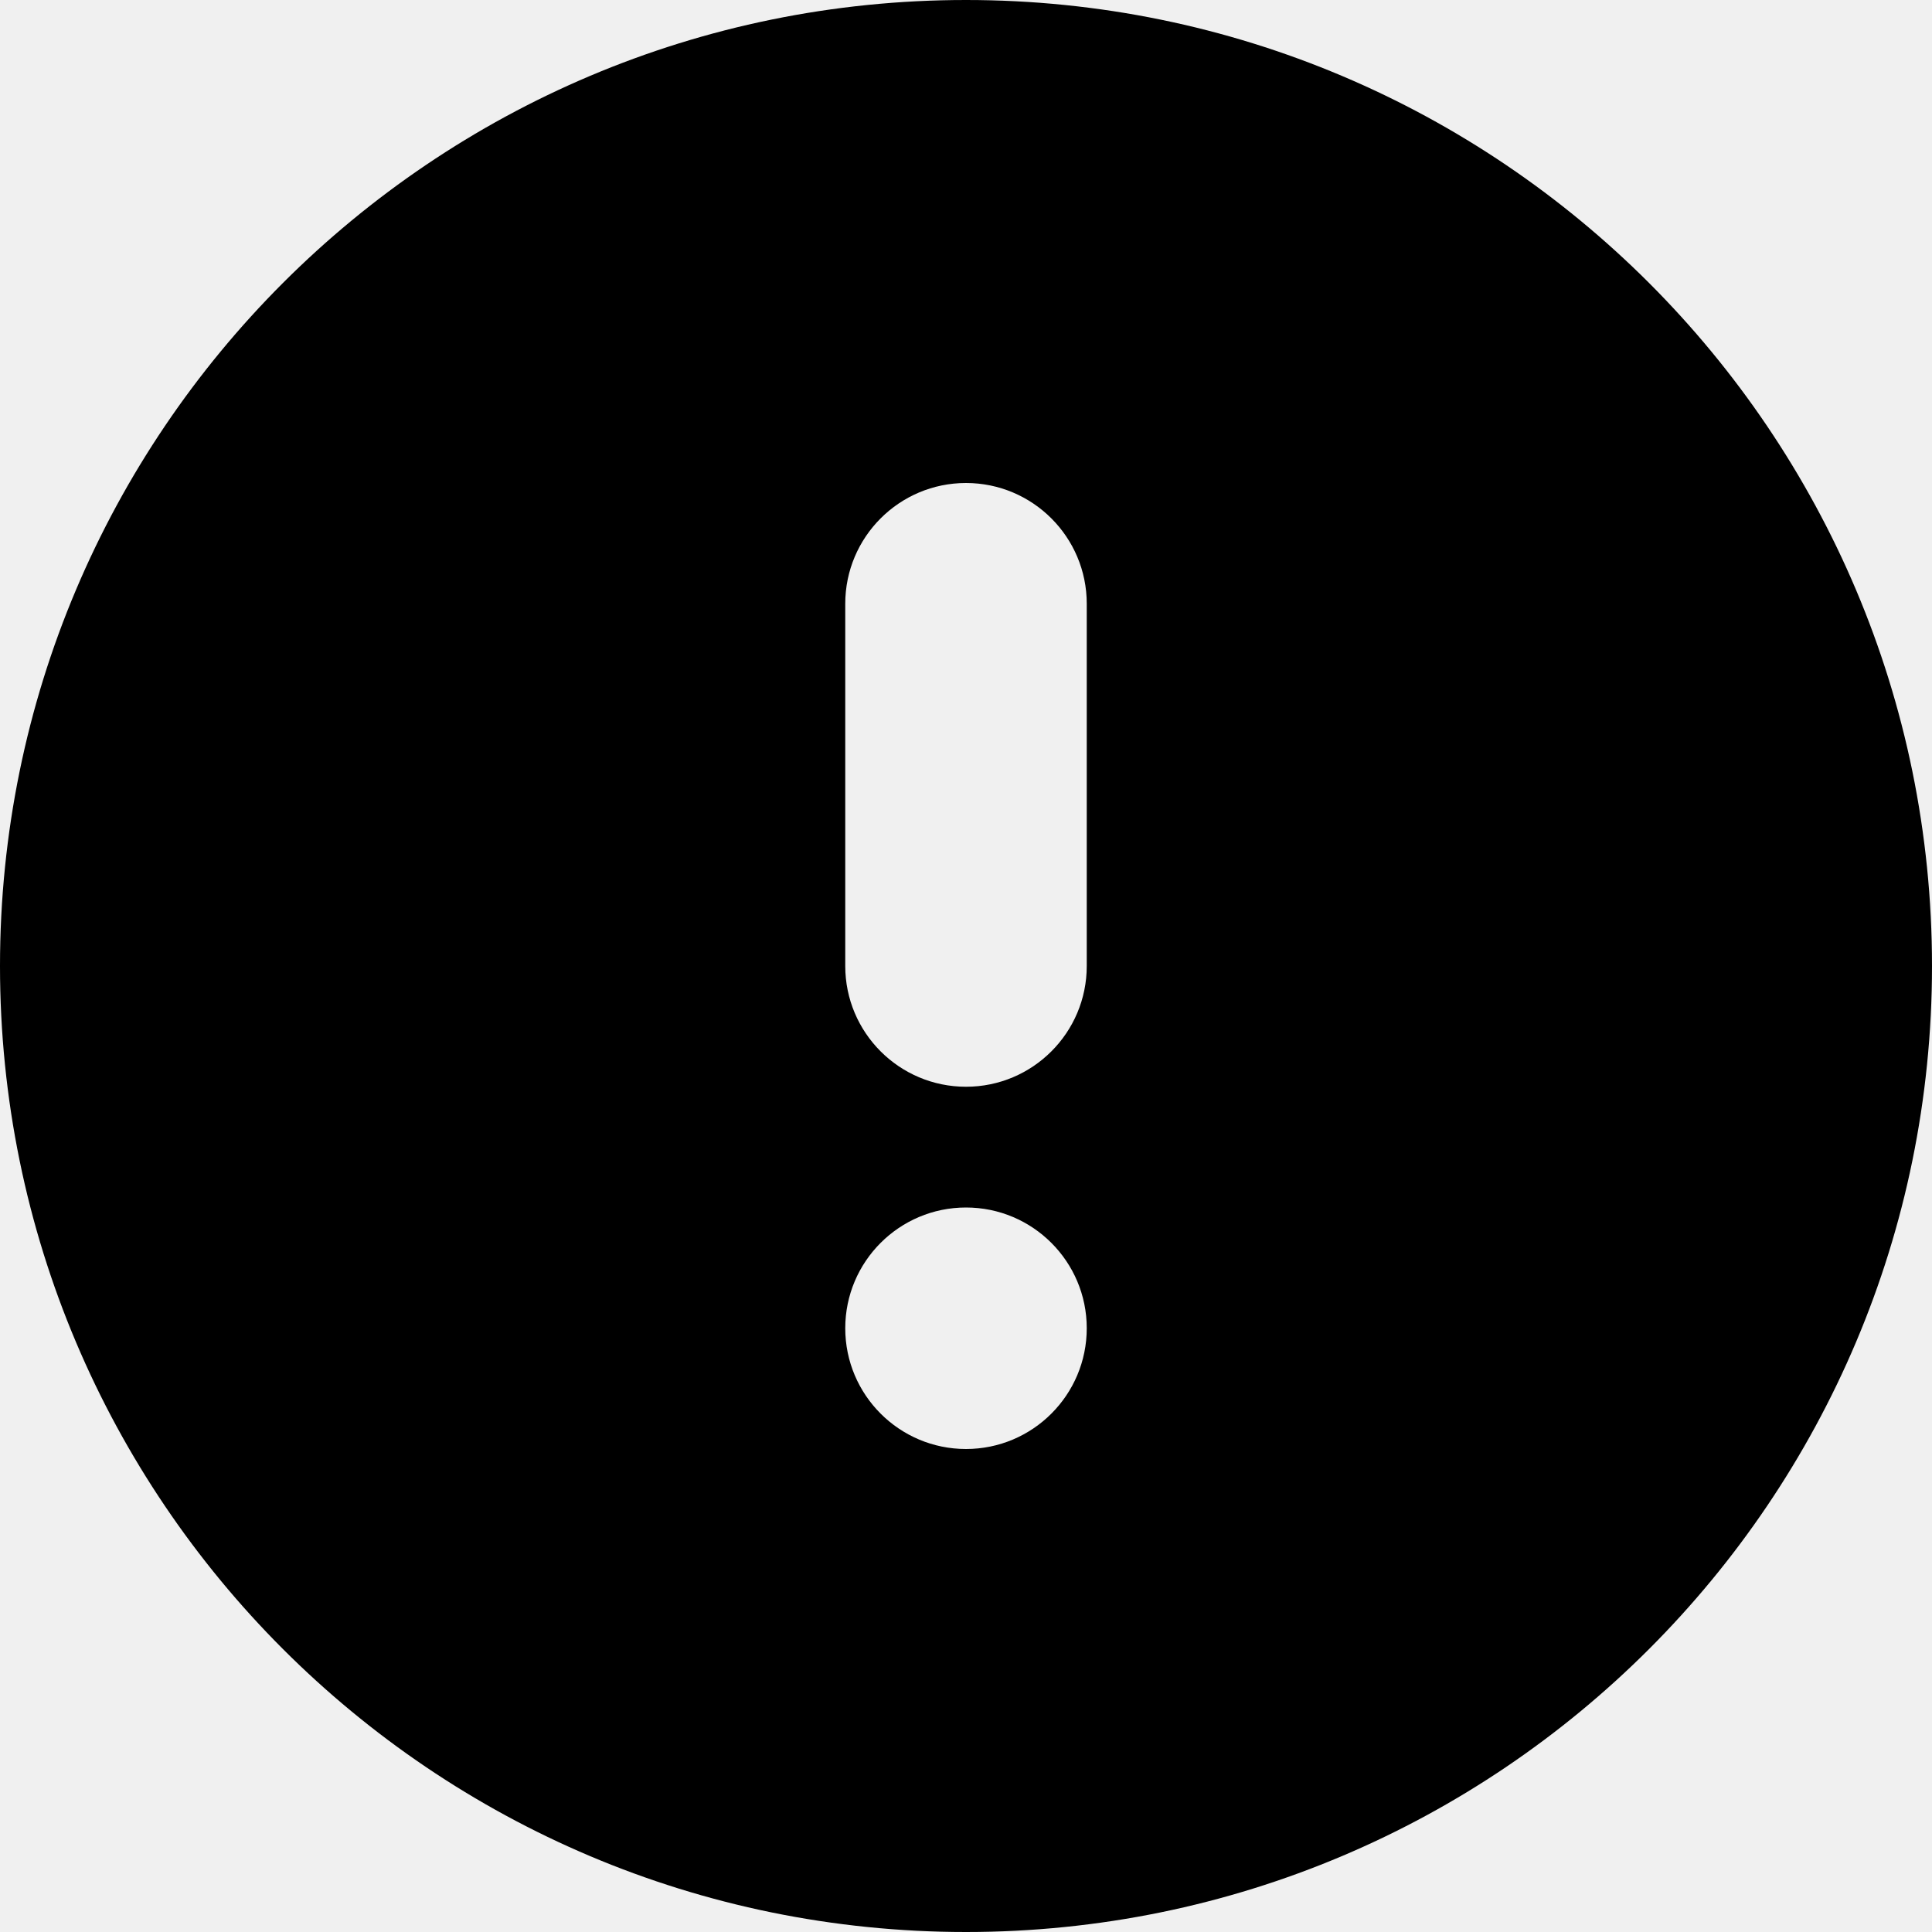
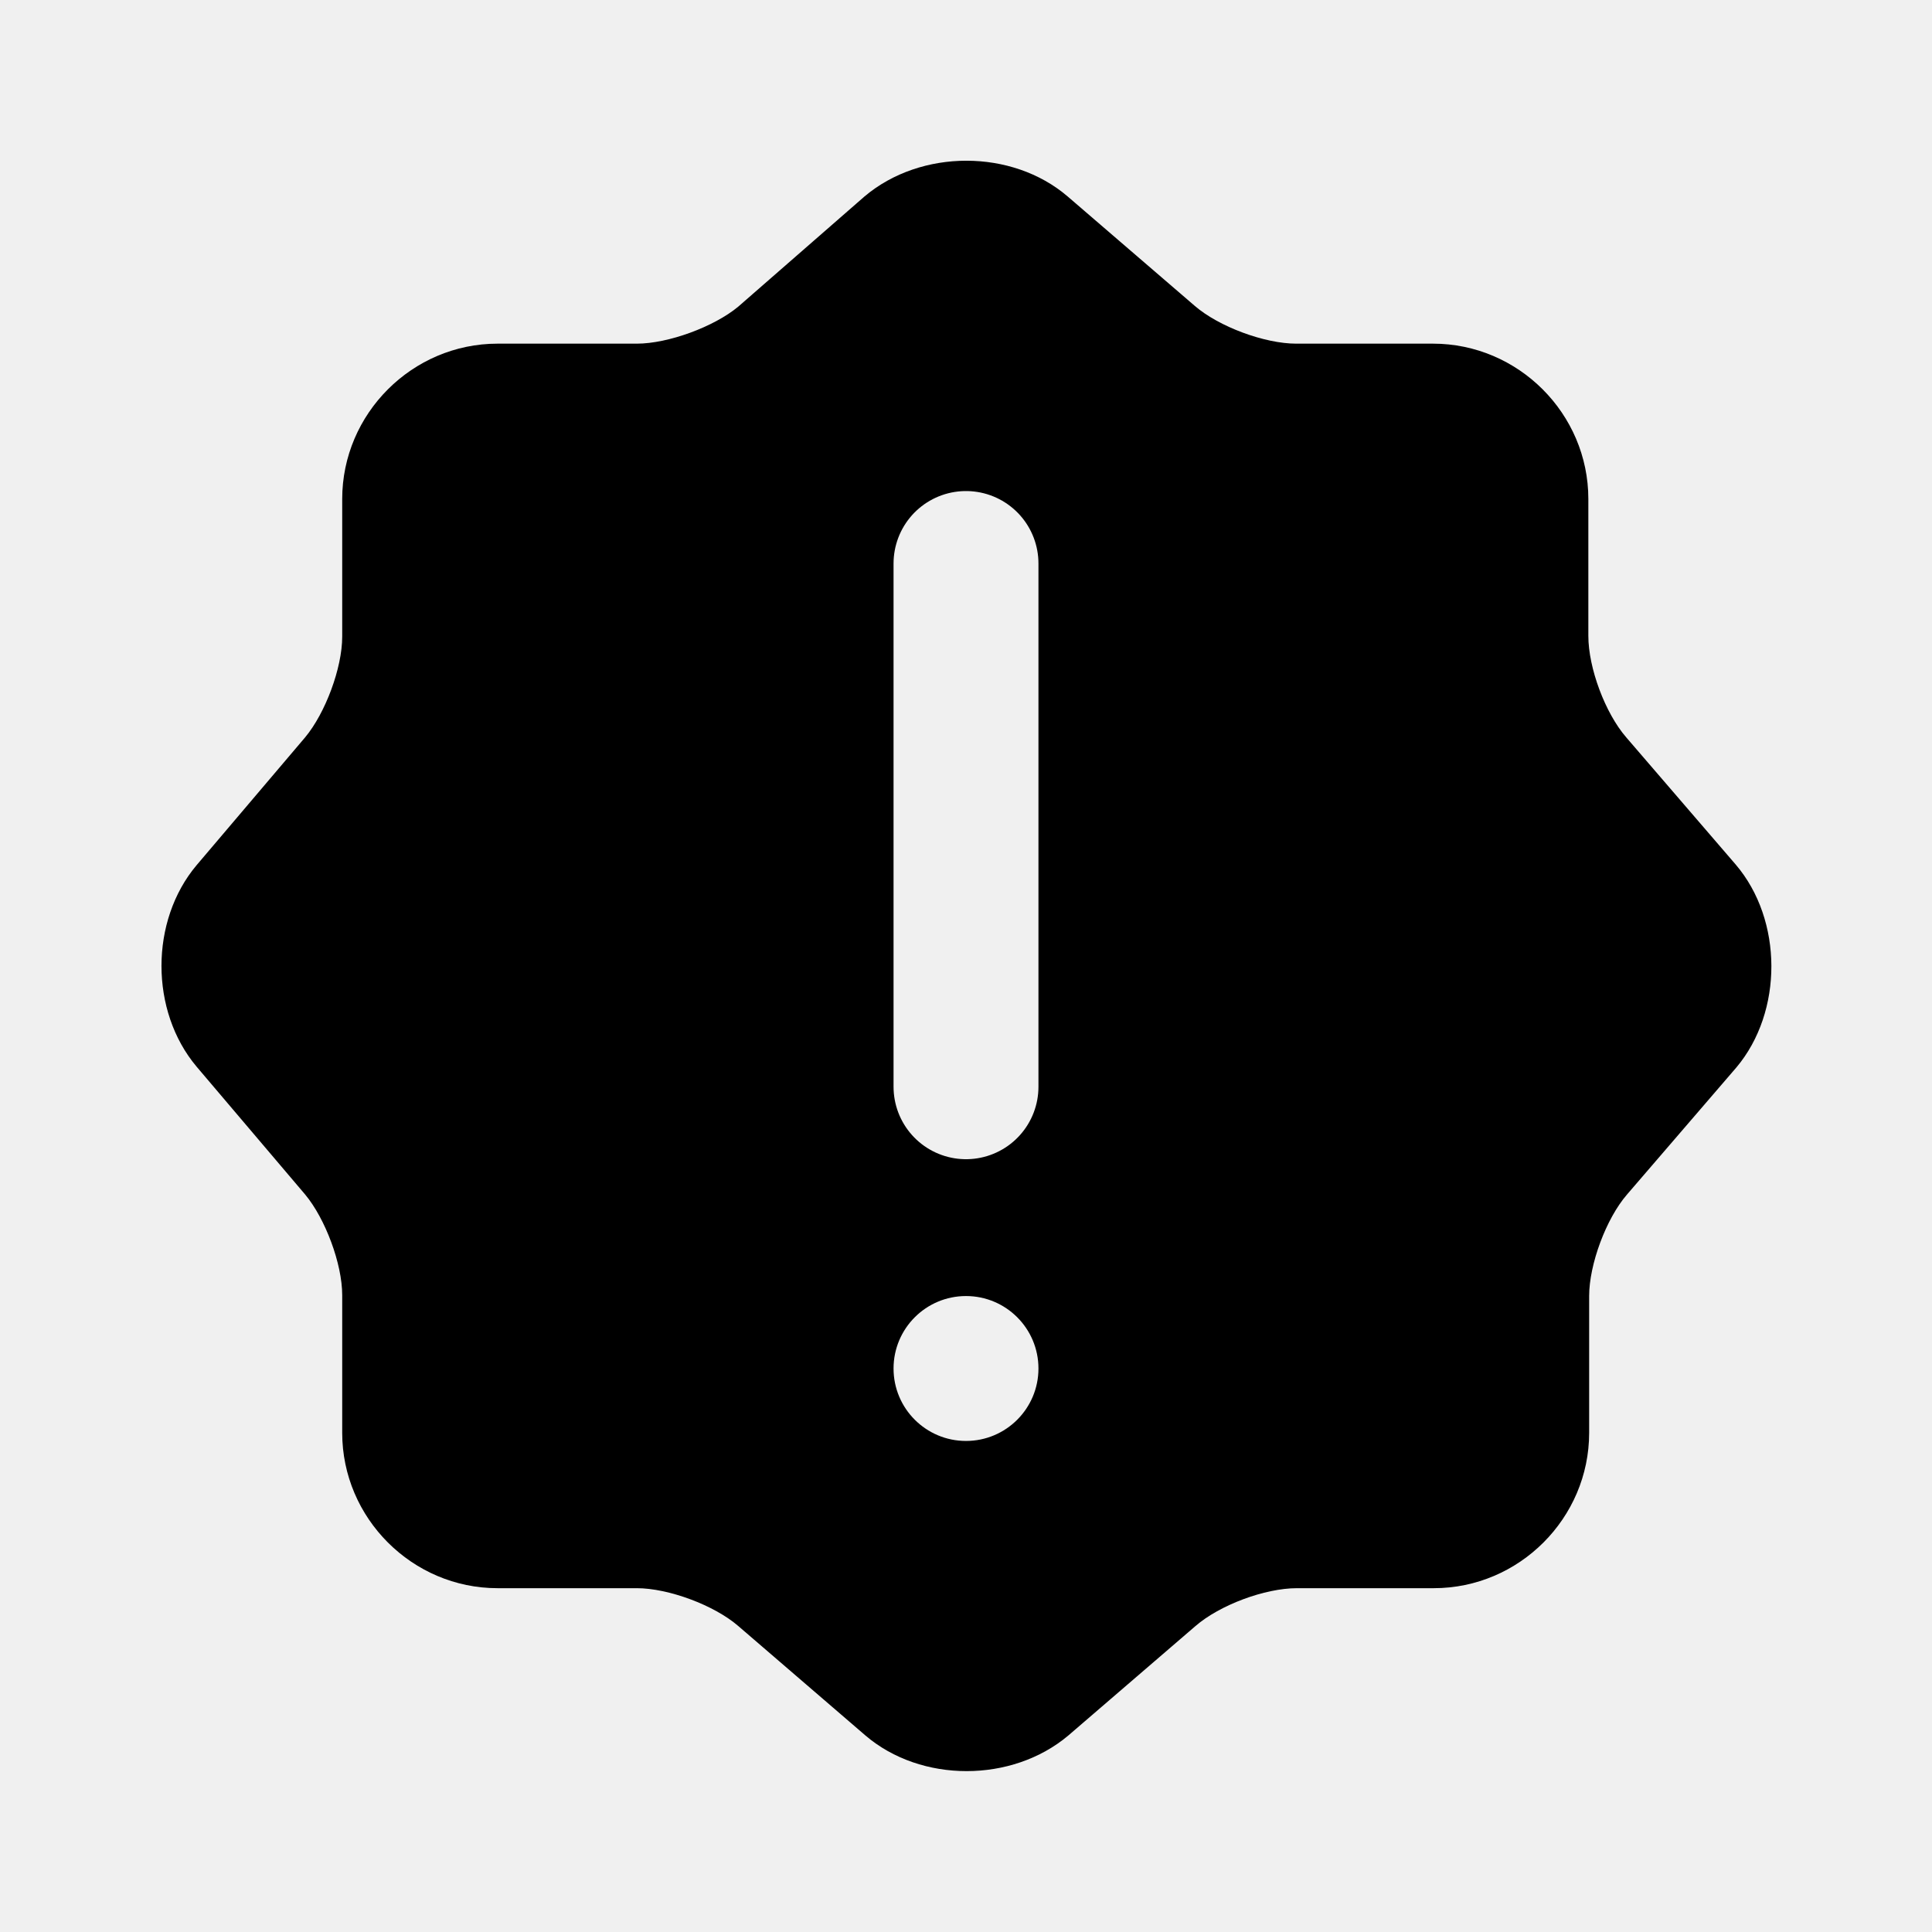
- <svg xmlns="http://www.w3.org/2000/svg" viewBox="0 0 24 24" id="meteor-icon-kit__solid-exclamation-circle" fill="none">
-   <g id="SVGRepo_bgCarrier" stroke-width="0" />
-   <g id="SVGRepo_tracerCarrier" stroke-linecap="round" stroke-linejoin="round" />
-   <g id="SVGRepo_iconCarrier">
-     <path fill-rule="evenodd" clip-rule="evenodd" d="M24 12C24 18.627 18.627 24 12 24C5.373 24 0 18.627 0 12C0 5.373 5.373 0 12 0C18.627 0 24 5.373 24 12ZM10.5 7.5V12C10.5 12.828 11.172 13.5 12 13.5C12.828 13.5 13.5 12.828 13.5 12V7.5C13.5 6.672 12.828 6 12 6C11.172 6 10.5 6.672 10.5 7.5ZM12 18C12.828 18 13.5 17.328 13.5 16.5C13.5 15.672 12.828 15 12 15C11.172 15 10.5 15.672 10.5 16.5C10.5 17.328 11.172 18 12 18Z" fill="#000000" />
-   </g>
+ <svg xmlns="http://www.w3.org/2000/svg" viewBox="0 0 24 24" fill="none">
+   <defs>
+     <mask id="transparentExclamation">
+       <rect width="24" height="24" fill="white" />
+       <path d="M12 7V13.5" stroke="black" stroke-width="1.8" stroke-linecap="round" />
+       <circle cx="12" cy="17" r="0.9" fill="black" />
+     </mask>
+   </defs>
+   <path d="M21.561 10.739L20.201 9.159C19.941 8.859 19.731 8.299 19.731 7.899V6.199C19.731 5.139 18.861 4.269 17.801 4.269H16.101C15.711 4.269 15.141 4.059 14.841 3.799L13.261 2.439C12.571 1.849 11.441 1.849 10.741 2.439L9.171 3.809C8.871 4.059 8.301 4.269 7.911 4.269H6.181C5.121 4.269 4.251 5.139 4.251 6.199V7.909C4.251 8.299 4.041 8.859 3.791 9.159L2.441 10.749C1.861 11.439 1.861 12.559 2.441 13.249L3.791 14.839C4.041 15.139 4.251 15.699 4.251 16.089V17.799C4.251 18.859 5.121 19.729 6.181 19.729H7.911C8.301 19.729 8.871 19.939 9.171 20.199L10.751 21.559C11.441 22.149 12.571 22.149 13.271 21.559L14.851 20.199C15.151 19.939 15.711 19.729 16.111 19.729H17.811C18.871 19.729 19.741 18.859 19.741 17.799V16.099C19.741 15.709 19.951 15.139 20.211 14.839L21.571 13.259C22.151 12.569 22.151 11.429 21.561 10.739Z" fill="#000000" mask="url(#transparentExclamation)" />
</svg>
